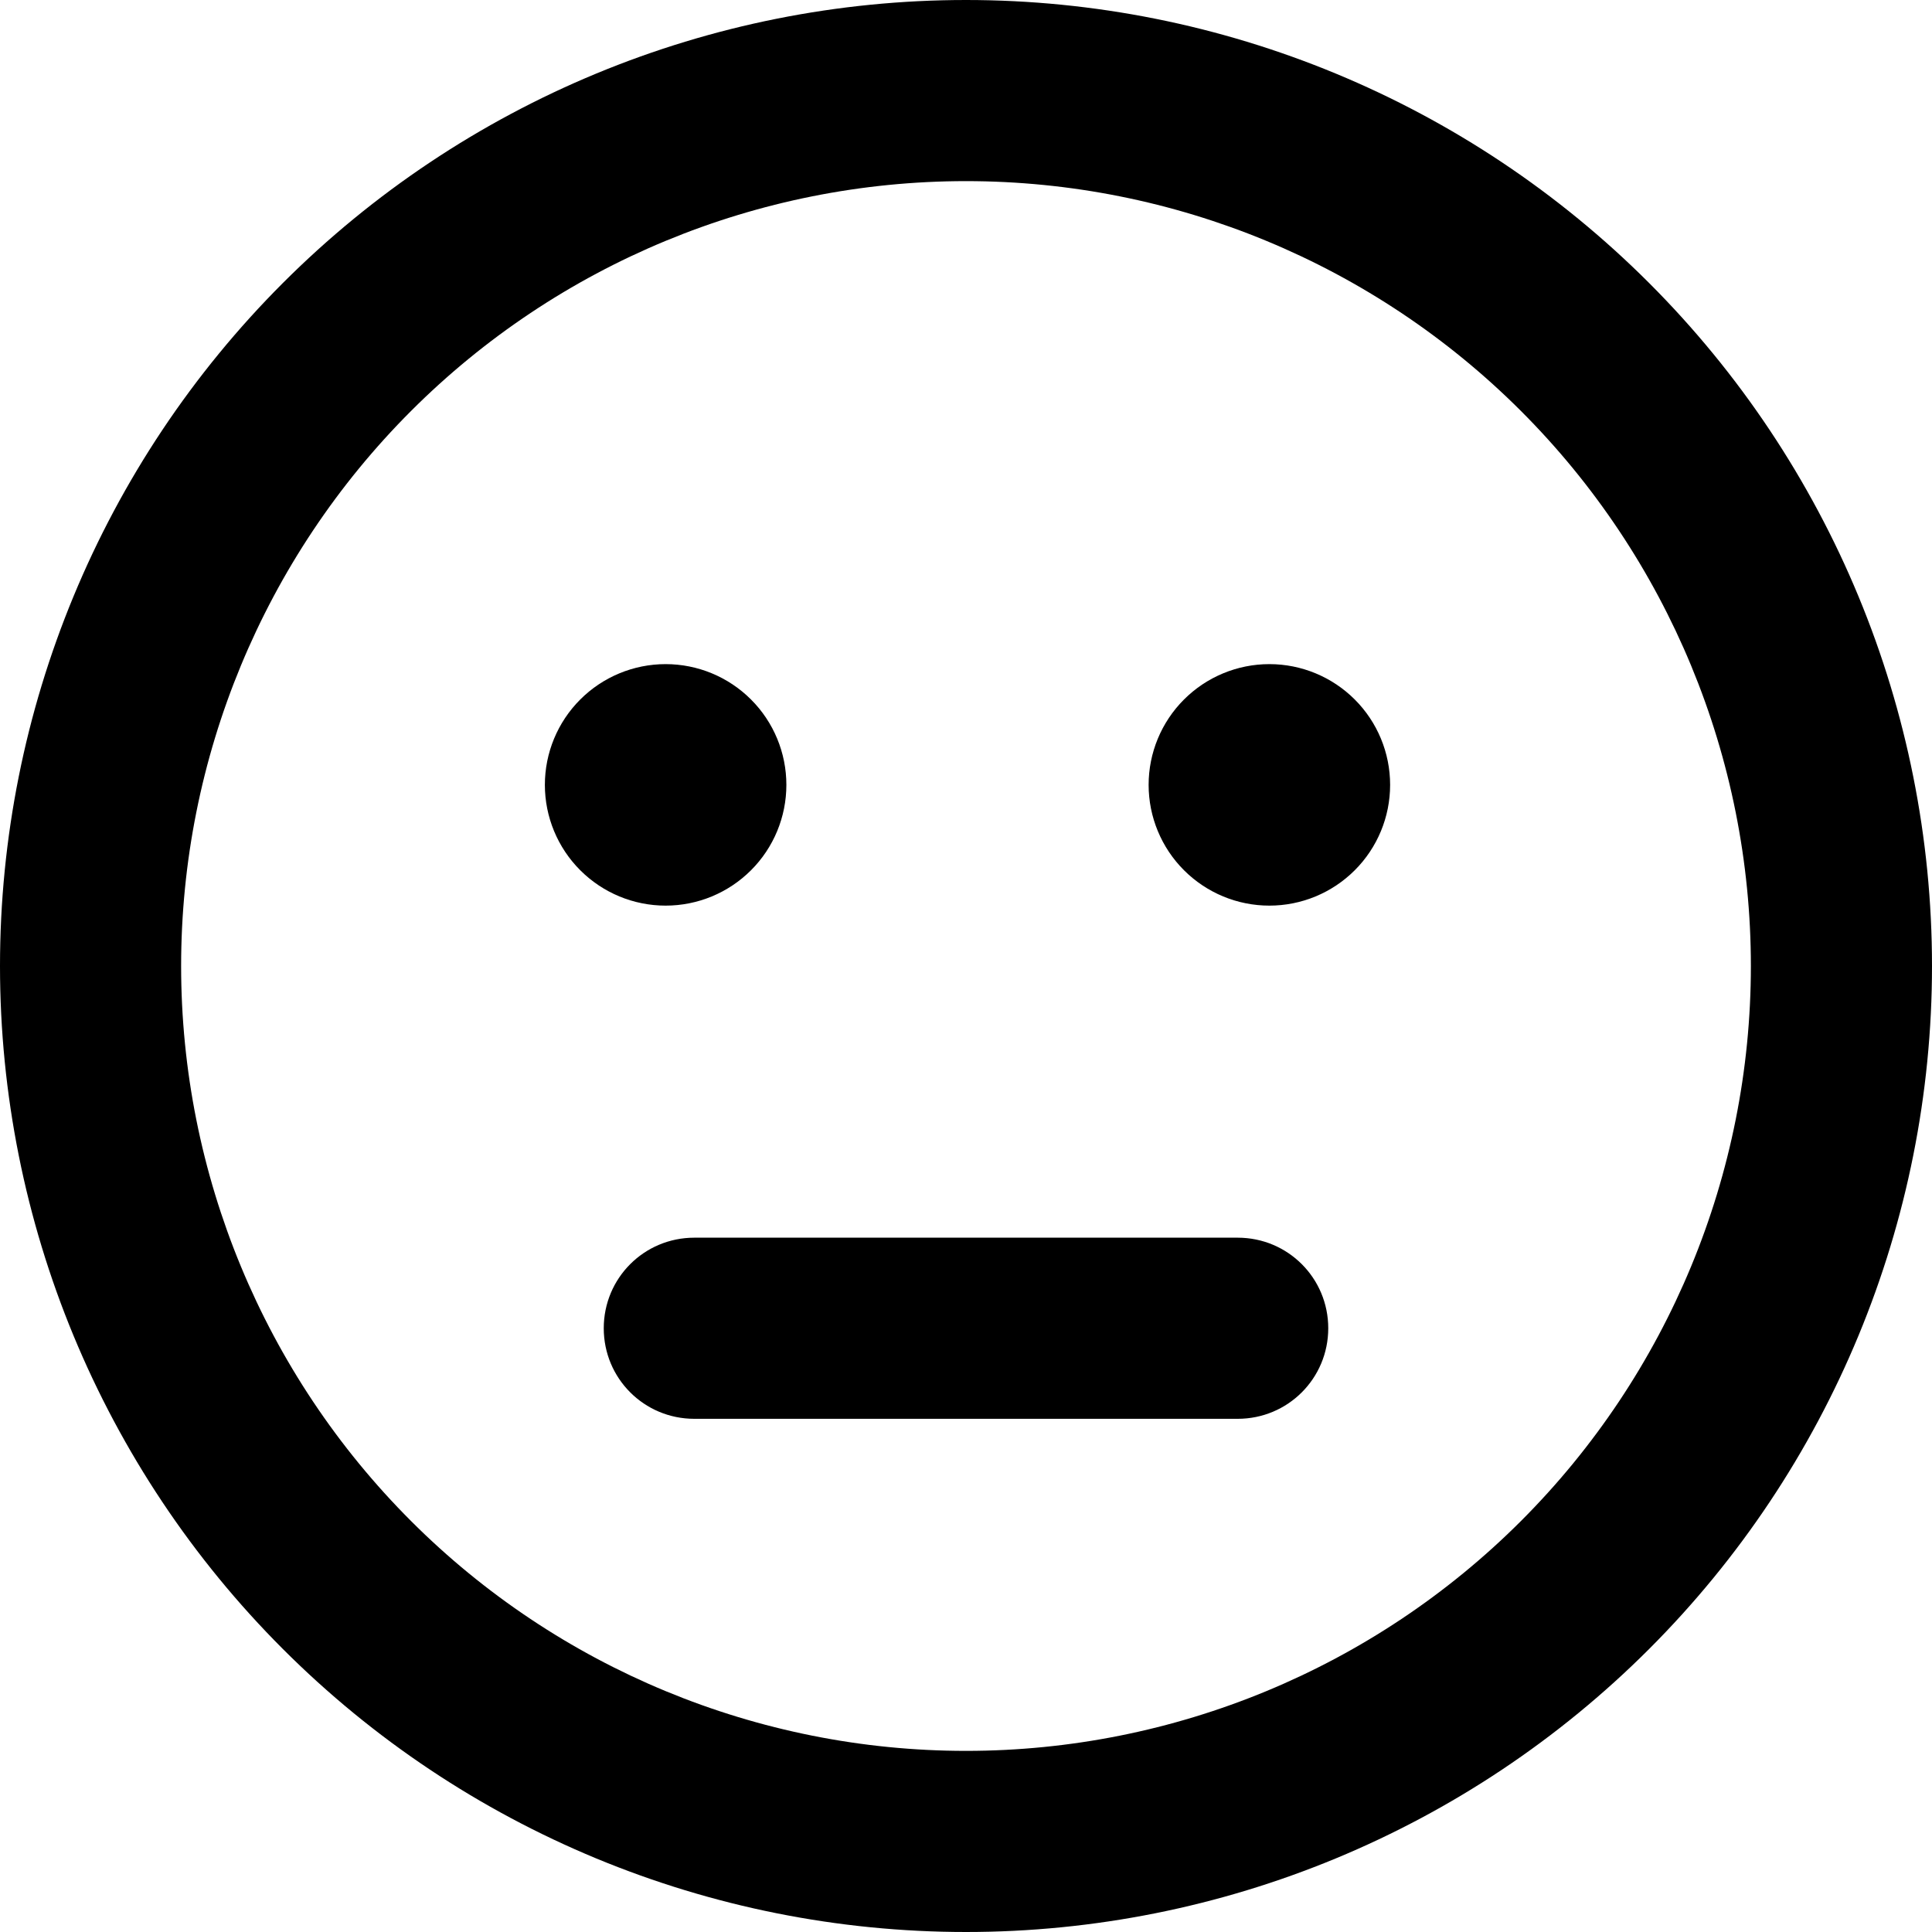
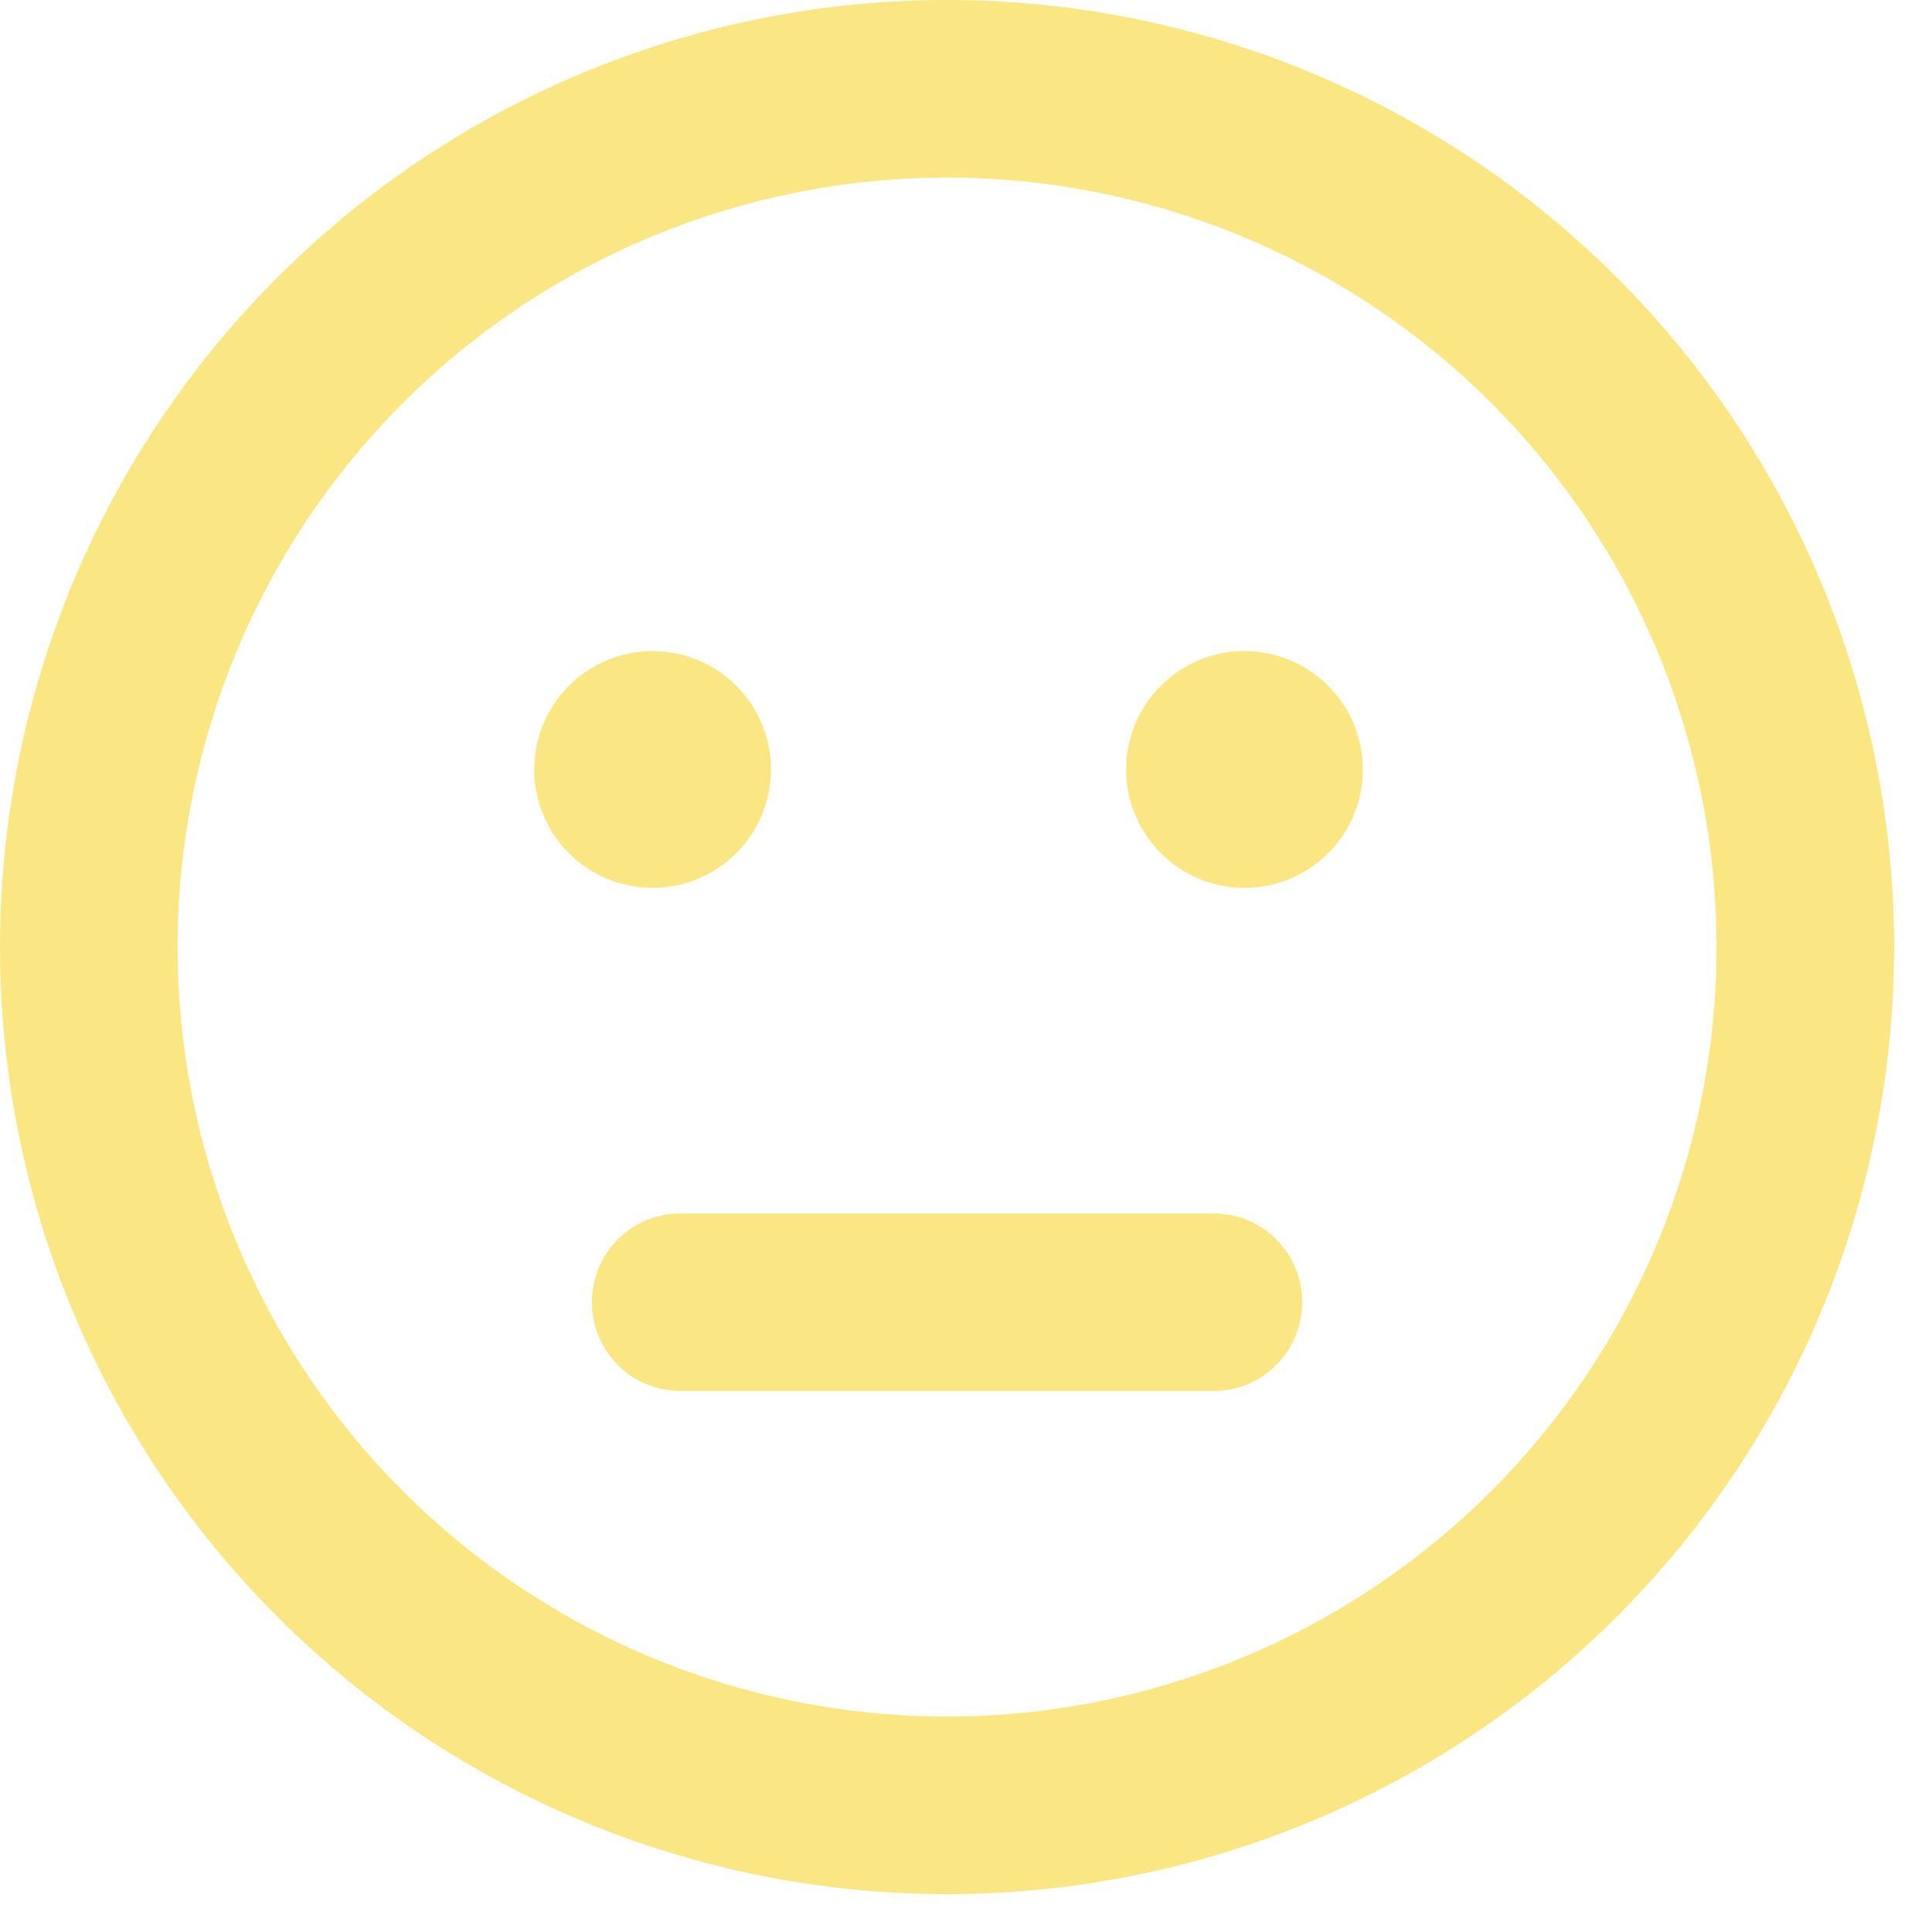
- <svg xmlns="http://www.w3.org/2000/svg" width="80" height="80" viewBox="0 0 80 80" fill="none">
-   <path d="M72.5 40C72.5 48.62 69.076 56.886 62.981 62.981C56.886 69.076 48.62 72.5 40 72.5C31.381 72.5 23.114 69.076 17.019 62.981C10.924 56.886 7.5 48.62 7.5 40C7.5 31.381 10.924 23.114 17.019 17.019C23.114 10.924 31.381 7.5 40 7.5C48.62 7.5 56.886 10.924 62.981 17.019C69.076 23.114 72.5 31.381 72.5 40ZM40 0C29.391 0 19.217 4.214 11.716 11.716C4.214 19.217 0 29.391 0 40C0 50.609 4.214 60.783 11.716 68.284C19.217 75.786 29.391 80 40 80C50.609 80 60.783 75.786 68.284 68.284C75.786 60.783 80 50.609 80 40C80 29.391 75.786 19.217 68.284 11.716C60.783 4.214 50.609 0 40 0ZM27.562 37.5C28.889 37.5 30.16 36.973 31.098 36.035C32.036 35.098 32.562 33.826 32.562 32.5C32.562 31.174 32.036 29.902 31.098 28.965C30.16 28.027 28.889 27.5 27.562 27.5C26.236 27.5 24.965 28.027 24.027 28.965C23.089 29.902 22.562 31.174 22.562 32.5C22.562 33.826 23.089 35.098 24.027 36.035C24.965 36.973 26.236 37.5 27.562 37.5ZM57.562 32.5C57.562 31.174 57.036 29.902 56.098 28.965C55.16 28.027 53.889 27.5 52.562 27.5C51.236 27.5 49.965 28.027 49.027 28.965C48.089 29.902 47.562 31.174 47.562 32.5C47.562 33.826 48.089 35.098 49.027 36.035C49.965 36.973 51.236 37.5 52.562 37.5C53.889 37.5 55.16 36.973 56.098 36.035C57.036 35.098 57.562 33.826 57.562 32.5ZM28.75 51.25C26.672 51.25 25 52.922 25 55C25 57.078 26.672 58.75 28.75 58.75H51.25C53.328 58.75 55 57.078 55 55C55 52.922 53.328 51.25 51.25 51.25H28.75Z" fill="black" />
+ <svg xmlns="http://www.w3.org/2000/svg" width="45" height="45" viewBox="0 0 45 45" fill="none">
+   <path d="M39.982 22.059C39.982 26.812 38.093 31.371 34.732 34.732C31.371 38.093 26.812 39.982 22.059 39.982C17.305 39.982 12.747 38.093 9.385 34.732C6.024 31.371 4.136 26.812 4.136 22.059C4.136 17.305 6.024 12.747 9.385 9.385C12.747 6.024 17.305 4.136 22.059 4.136C26.812 4.136 31.371 6.024 34.732 9.385C38.093 12.747 39.982 17.305 39.982 22.059ZM22.059 0C16.209 0 10.598 2.324 6.461 6.461C2.324 10.598 0 16.209 0 22.059C0 27.909 2.324 33.52 6.461 37.657C10.598 41.794 16.209 44.118 22.059 44.118C27.909 44.118 33.52 41.794 37.657 37.657C41.794 33.52 44.118 27.909 44.118 22.059C44.118 16.209 41.794 10.598 37.657 6.461C33.52 2.324 27.909 0 22.059 0ZM15.2 20.68C15.931 20.68 16.633 20.39 17.15 19.872C17.667 19.355 17.957 18.654 17.957 17.923C17.957 17.192 17.667 16.49 17.15 15.973C16.633 15.456 15.931 15.165 15.2 15.165C14.469 15.165 13.767 15.456 13.25 15.973C12.733 16.49 12.443 17.192 12.443 17.923C12.443 18.654 12.733 19.355 13.25 19.872C13.767 20.39 14.469 20.68 15.2 20.68ZM31.744 17.923C31.744 17.192 31.453 16.49 30.936 15.973C30.419 15.456 29.718 15.165 28.987 15.165C28.255 15.165 27.554 15.456 27.037 15.973C26.52 16.49 26.229 17.192 26.229 17.923C26.229 18.654 26.52 19.355 27.037 19.872C27.554 20.39 28.255 20.68 28.987 20.68C29.718 20.68 30.419 20.39 30.936 19.872C31.453 19.355 31.744 18.654 31.744 17.923ZM15.855 28.263C14.709 28.263 13.787 29.185 13.787 30.331C13.787 31.477 14.709 32.399 15.855 32.399H28.263C29.409 32.399 30.331 31.477 30.331 30.331C30.331 29.185 29.409 28.263 28.263 28.263H15.855Z" fill="#FAE783" />
</svg>
